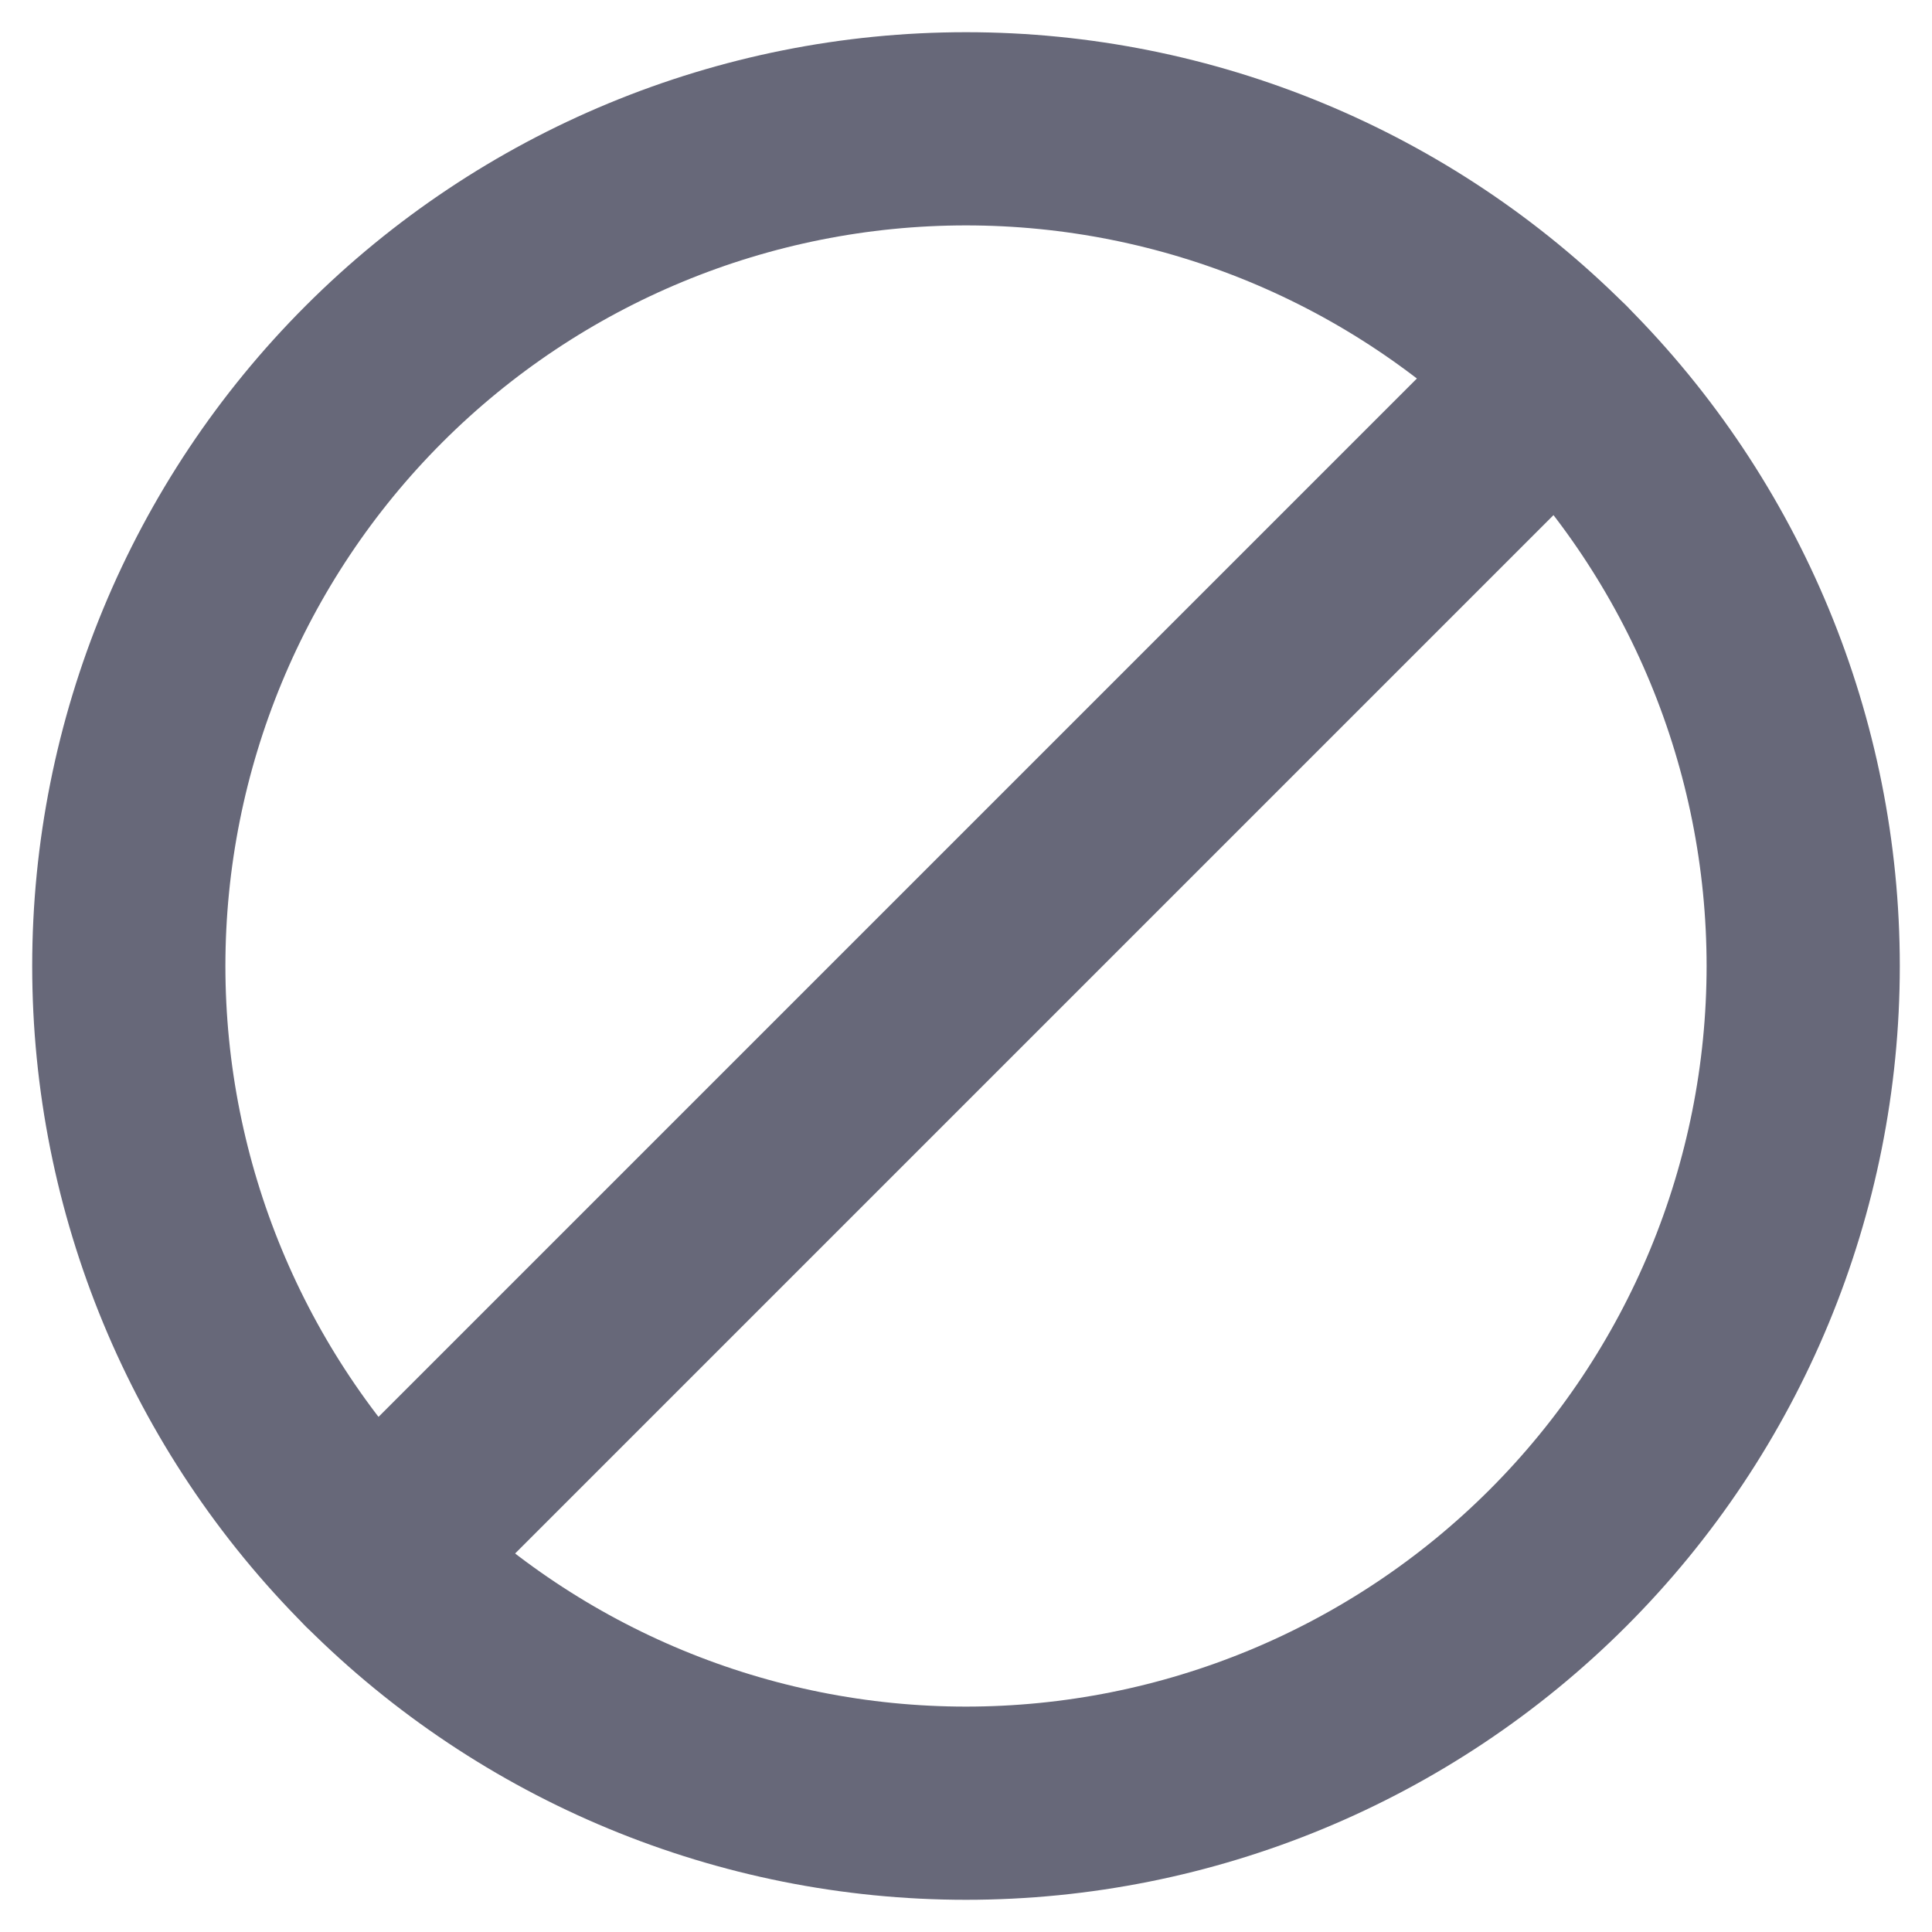
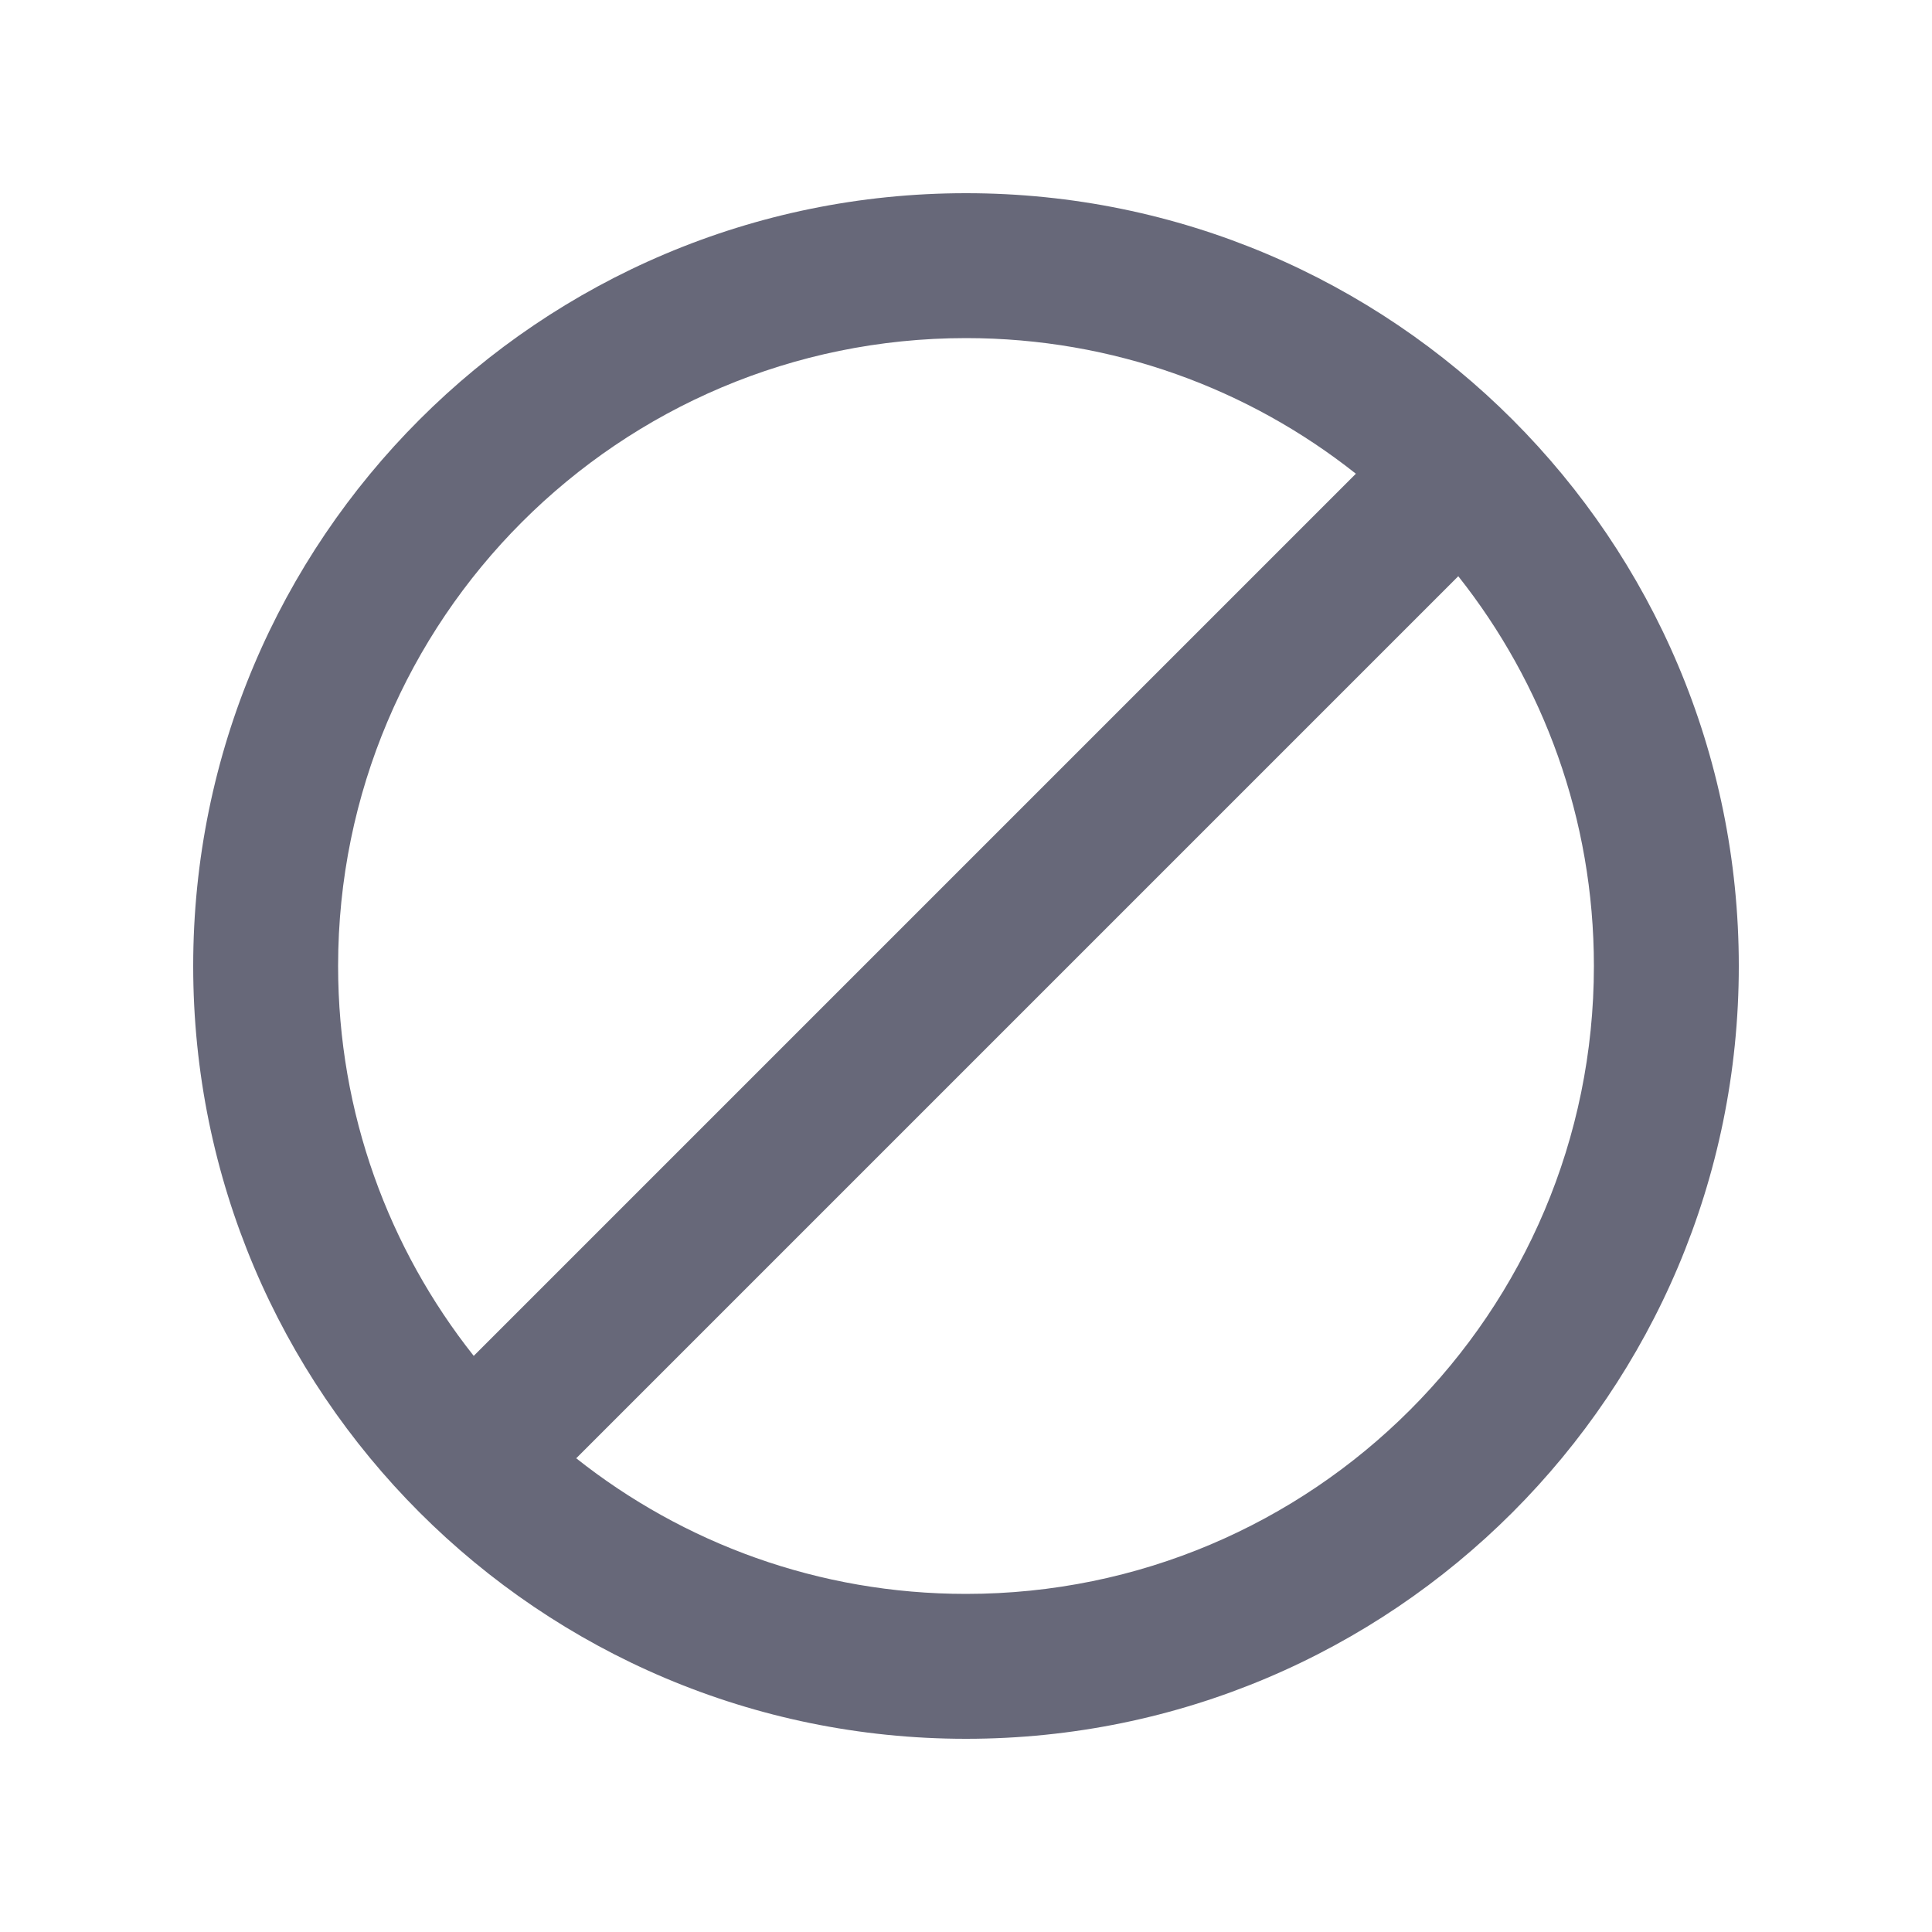
- <svg xmlns="http://www.w3.org/2000/svg" width="15" height="15" viewBox="0 0 15 15" fill="none">
-   <path d="M1 7.5C1 9.224 1.685 10.877 2.904 12.096C4.123 13.315 5.776 14 7.5 14C9.224 14 10.877 13.315 12.096 12.096C13.315 10.877 14 9.224 14 7.5C14 5.776 13.315 4.123 12.096 2.904C10.877 1.685 9.224 1 7.5 1C5.776 1 4.123 1.685 2.904 2.904C1.685 4.123 1 5.776 1 7.5Z" stroke="#676879" stroke-width="1.5" stroke-linecap="round" stroke-linejoin="round" />
-   <path d="M2.904 12.096L12.096 2.904" stroke="#676879" stroke-width="1.5" stroke-linecap="round" stroke-linejoin="round" />
+ <svg xmlns="http://www.w3.org/2000/svg" width="20" height="20" viewBox="0 0 20 20" fill="none">
+   <path fill-rule="evenodd" clip-rule="evenodd" d="M16.5 10C16.5 13.59 13.59 16.5 10 16.5C8.475 16.5 7.074 15.975 5.965 15.096L15.096 5.965C15.975 7.074 16.5 8.476 16.5 10ZM4.904 14.036L14.036 4.904C12.927 4.025 11.525 3.5 10 3.5C6.41 3.5 3.5 6.41 3.5 10C3.5 11.525 4.025 12.927 4.904 14.036ZM18 10C18 14.418 14.418 18 10 18C5.582 18 2 14.418 2 10C2 5.582 5.582 2 10 2C14.418 2 18 5.582 18 10Z" fill="#676879" />
</svg>
